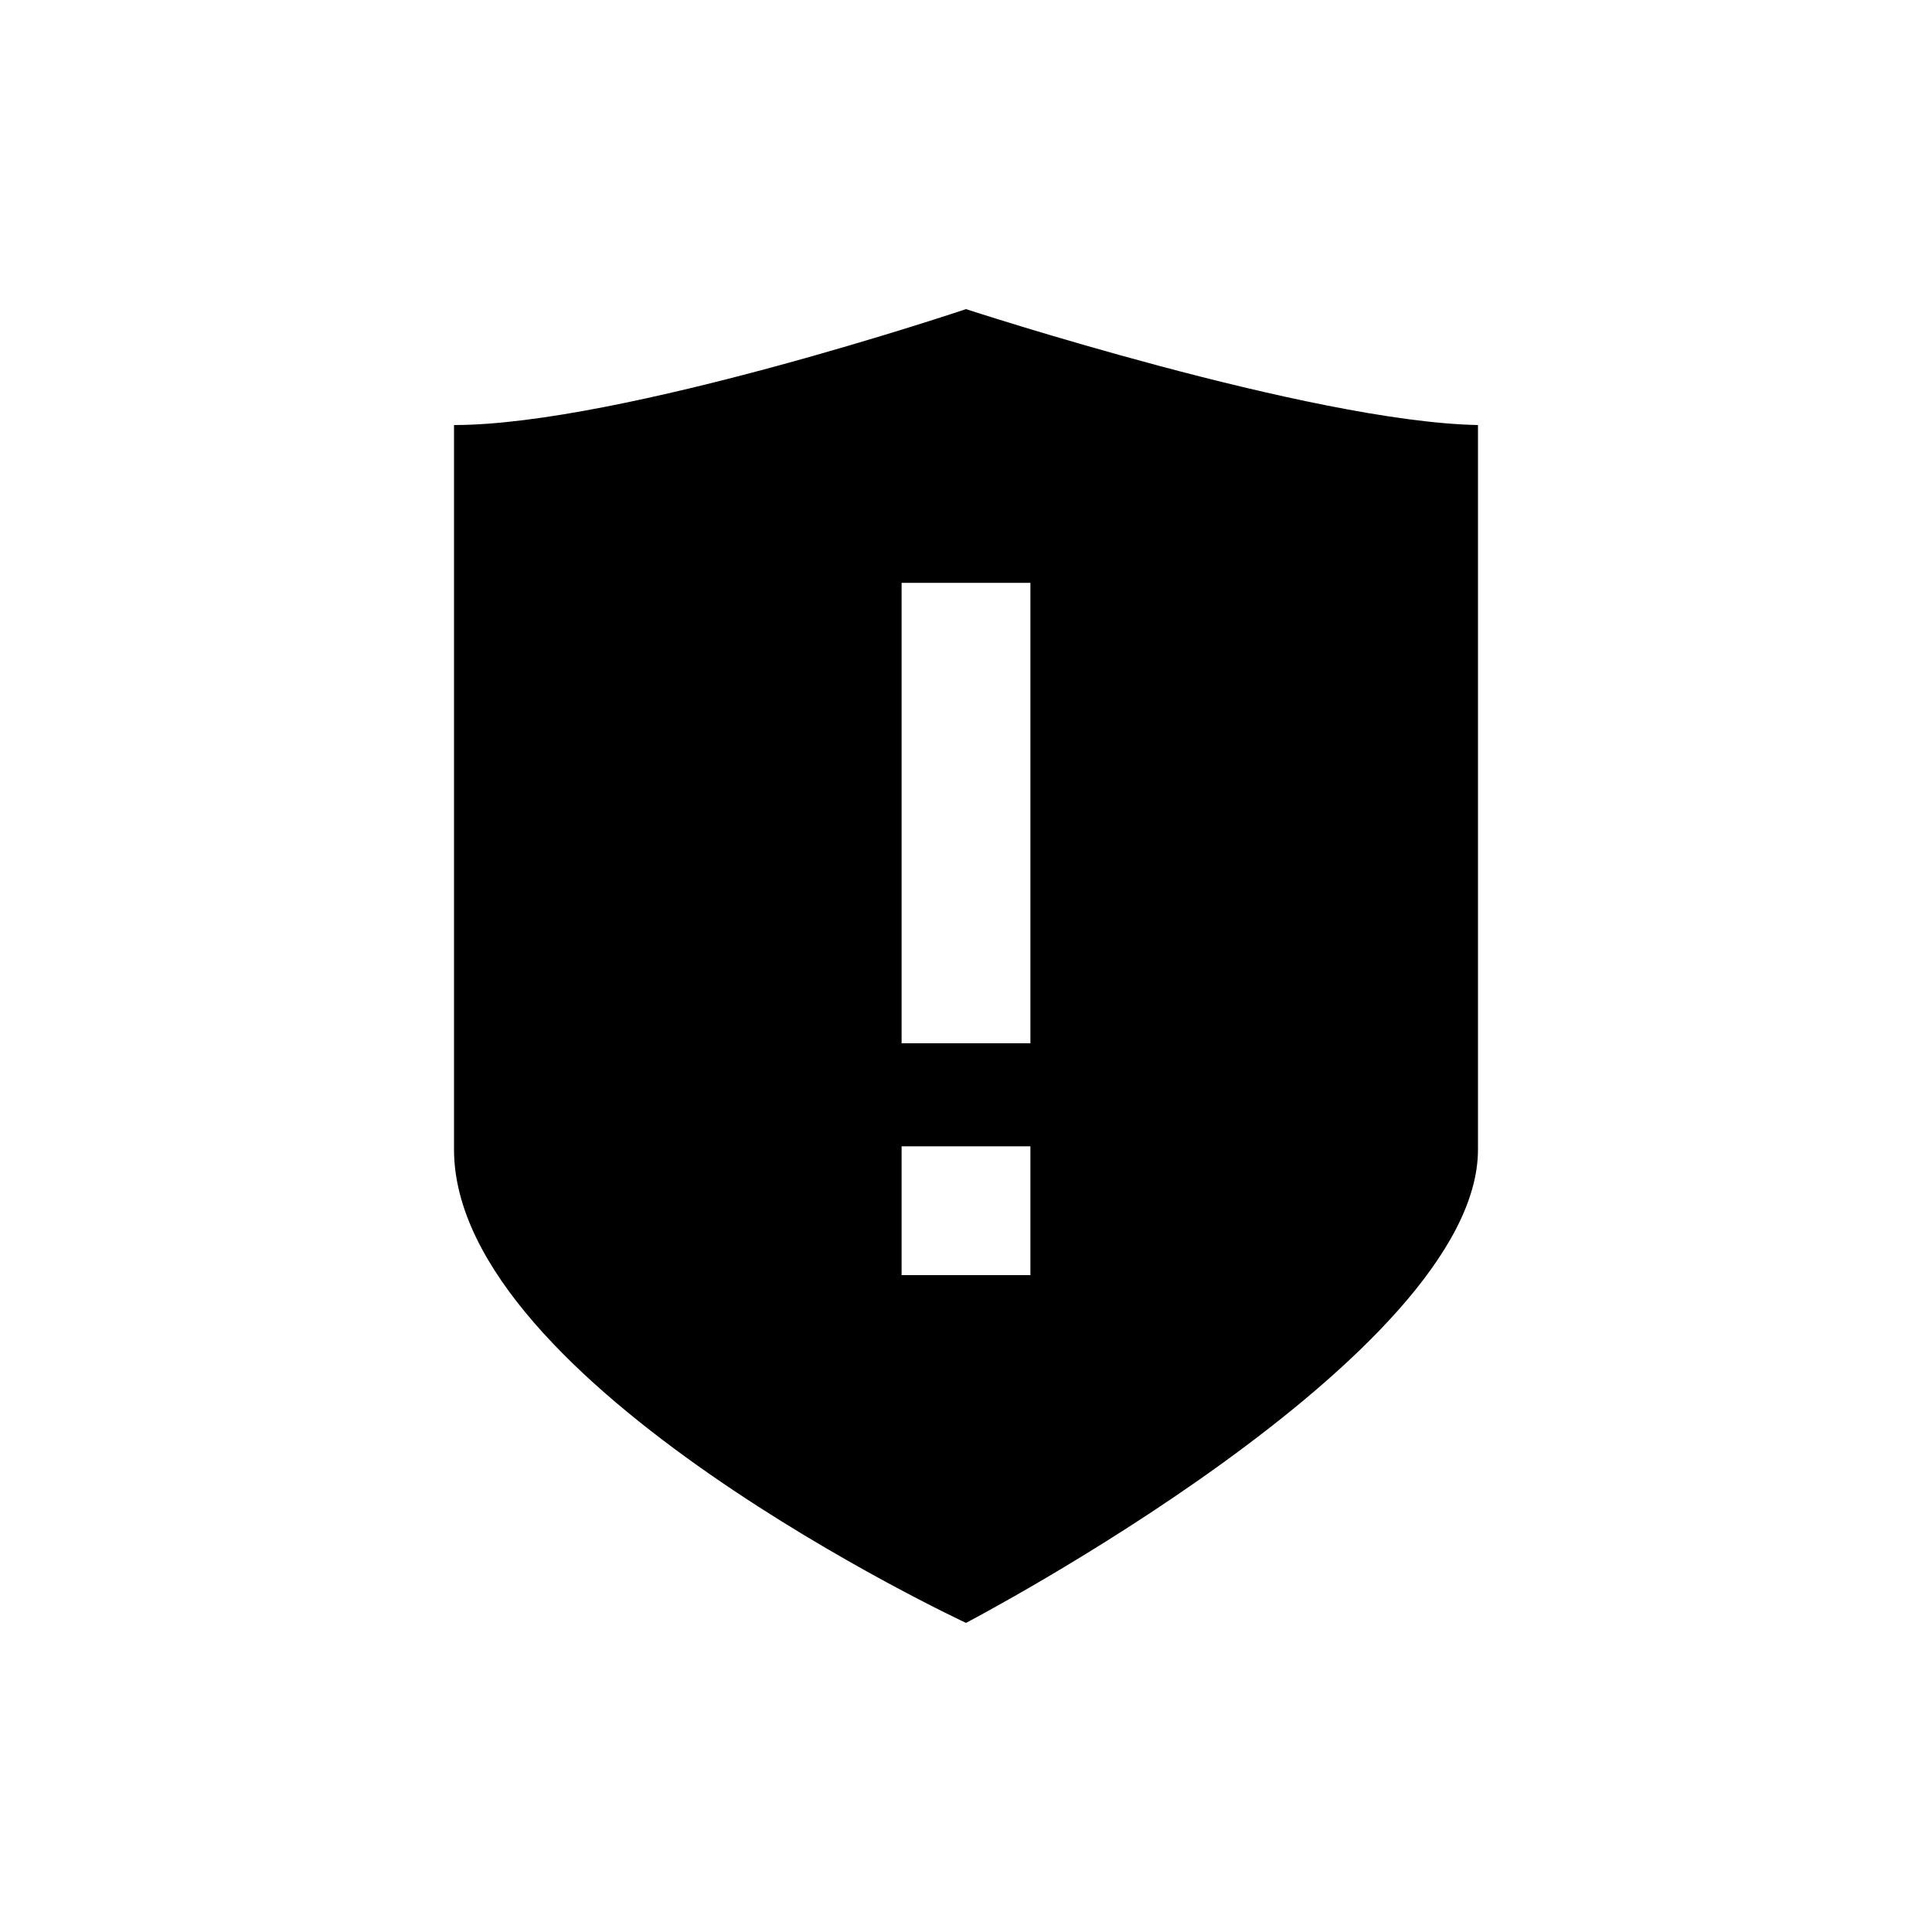
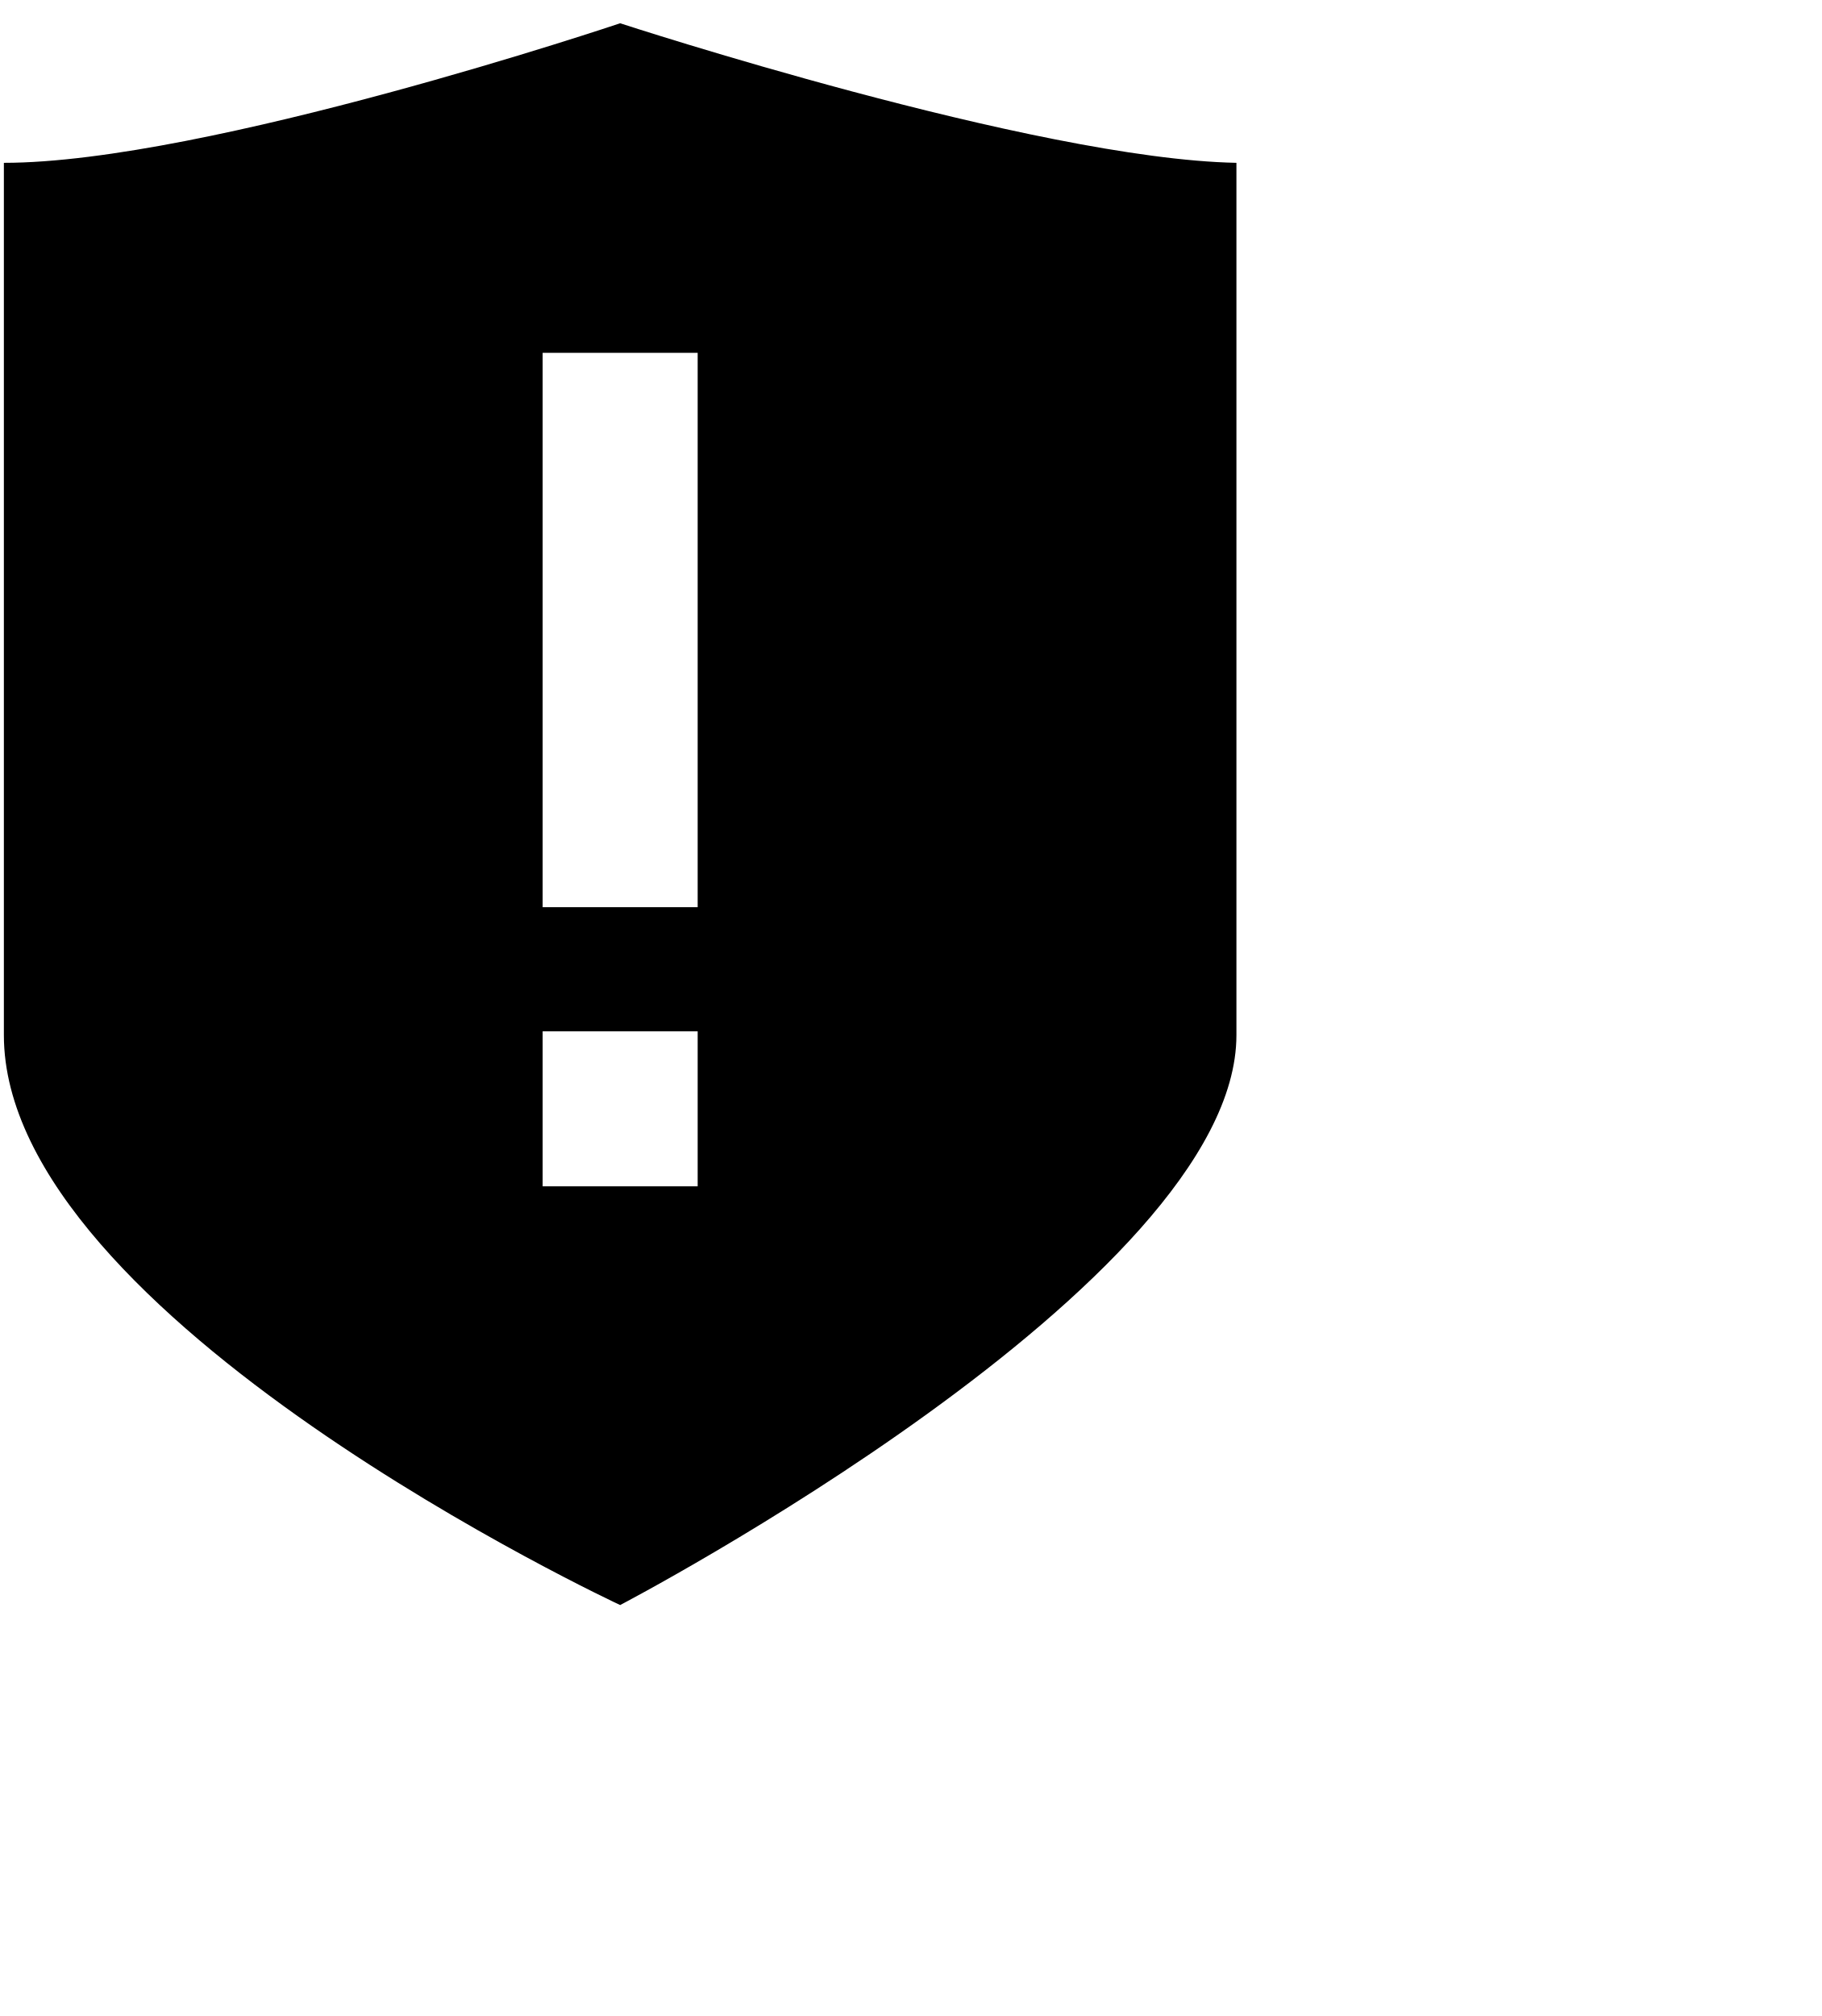
- <svg xmlns="http://www.w3.org/2000/svg" version="1.1" id="Ebene_1" x="0px" y="0px" viewBox="0 0 60 60" style="enable-background:new 0 0 60 60;" xml:space="preserve">
+ <svg xmlns="http://www.w3.org/2000/svg" viewBox="14 9 47 52">
  <path fill="currentcolor" d="M30,9.6c0,0-10.7,3.6-15.9,3.6v22.5C14.1,43,30,50.4,30,50.4s15.9-8.3,15.9-14.7V13.2C40.7,13.1,30,9.6,30,9.6z   M32,39.6h-4v-4h4V39.6z M32,32.4h-4V18.1h4V32.4z" />
</svg>
